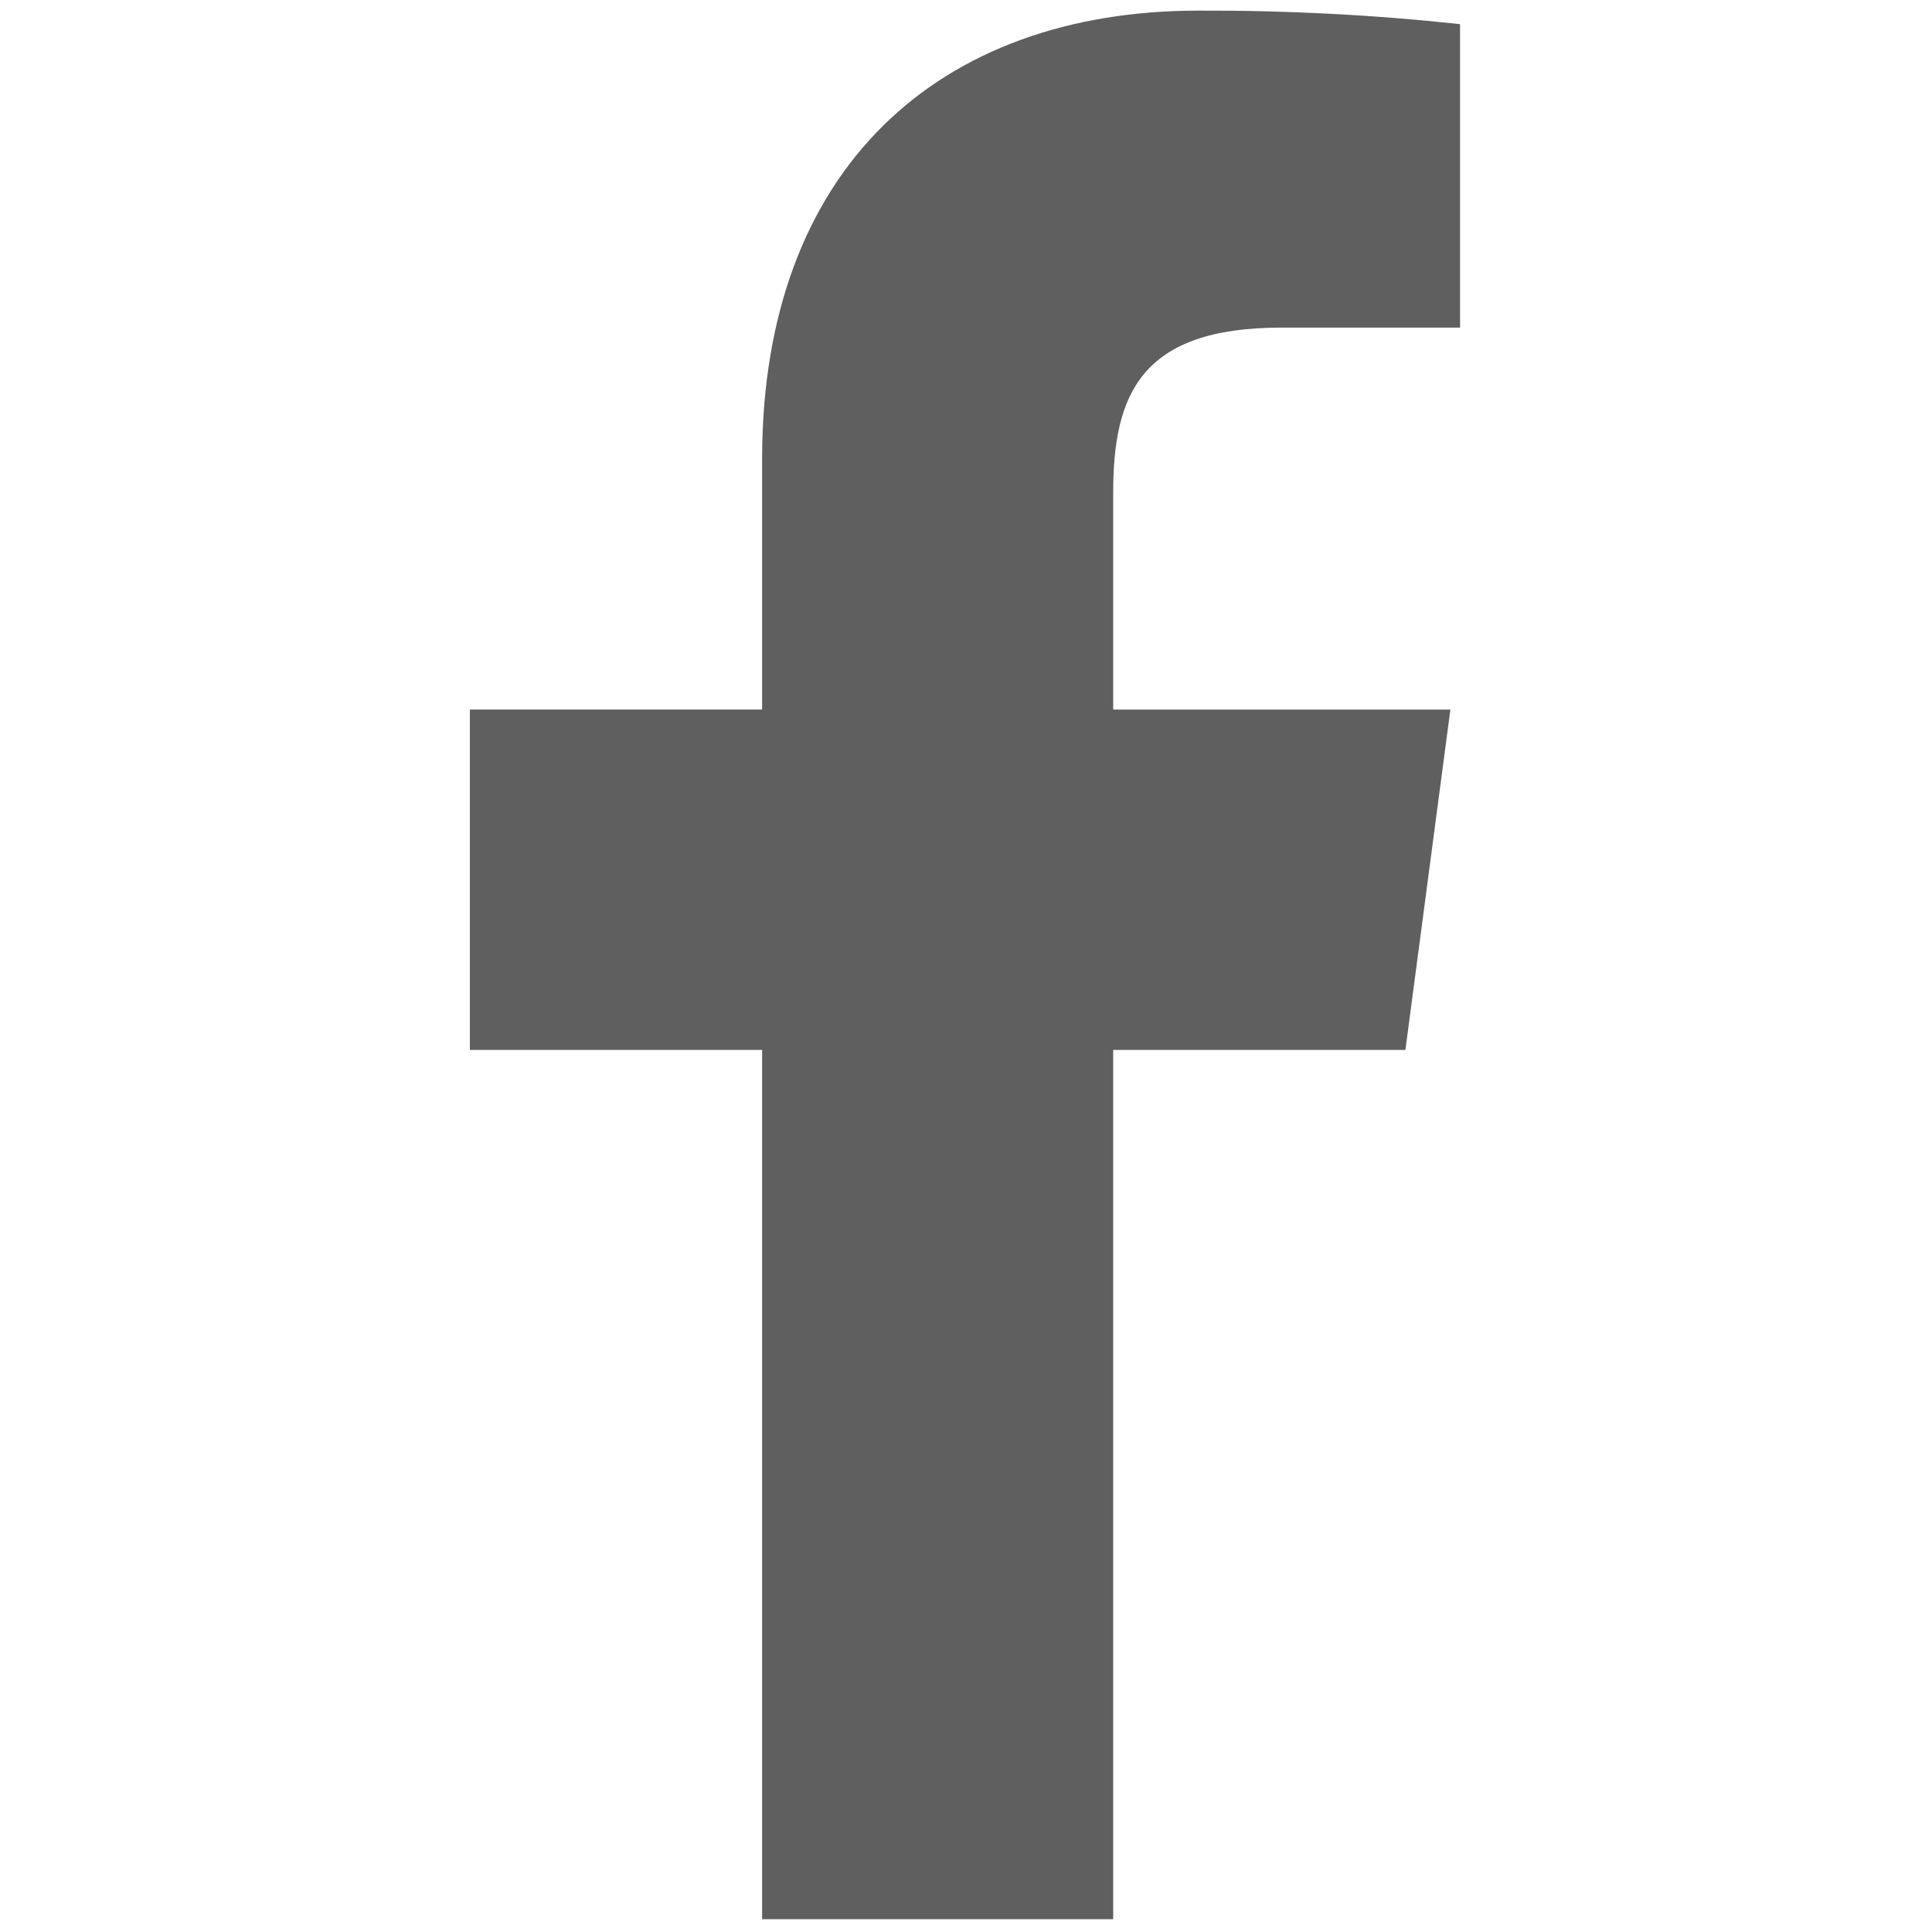
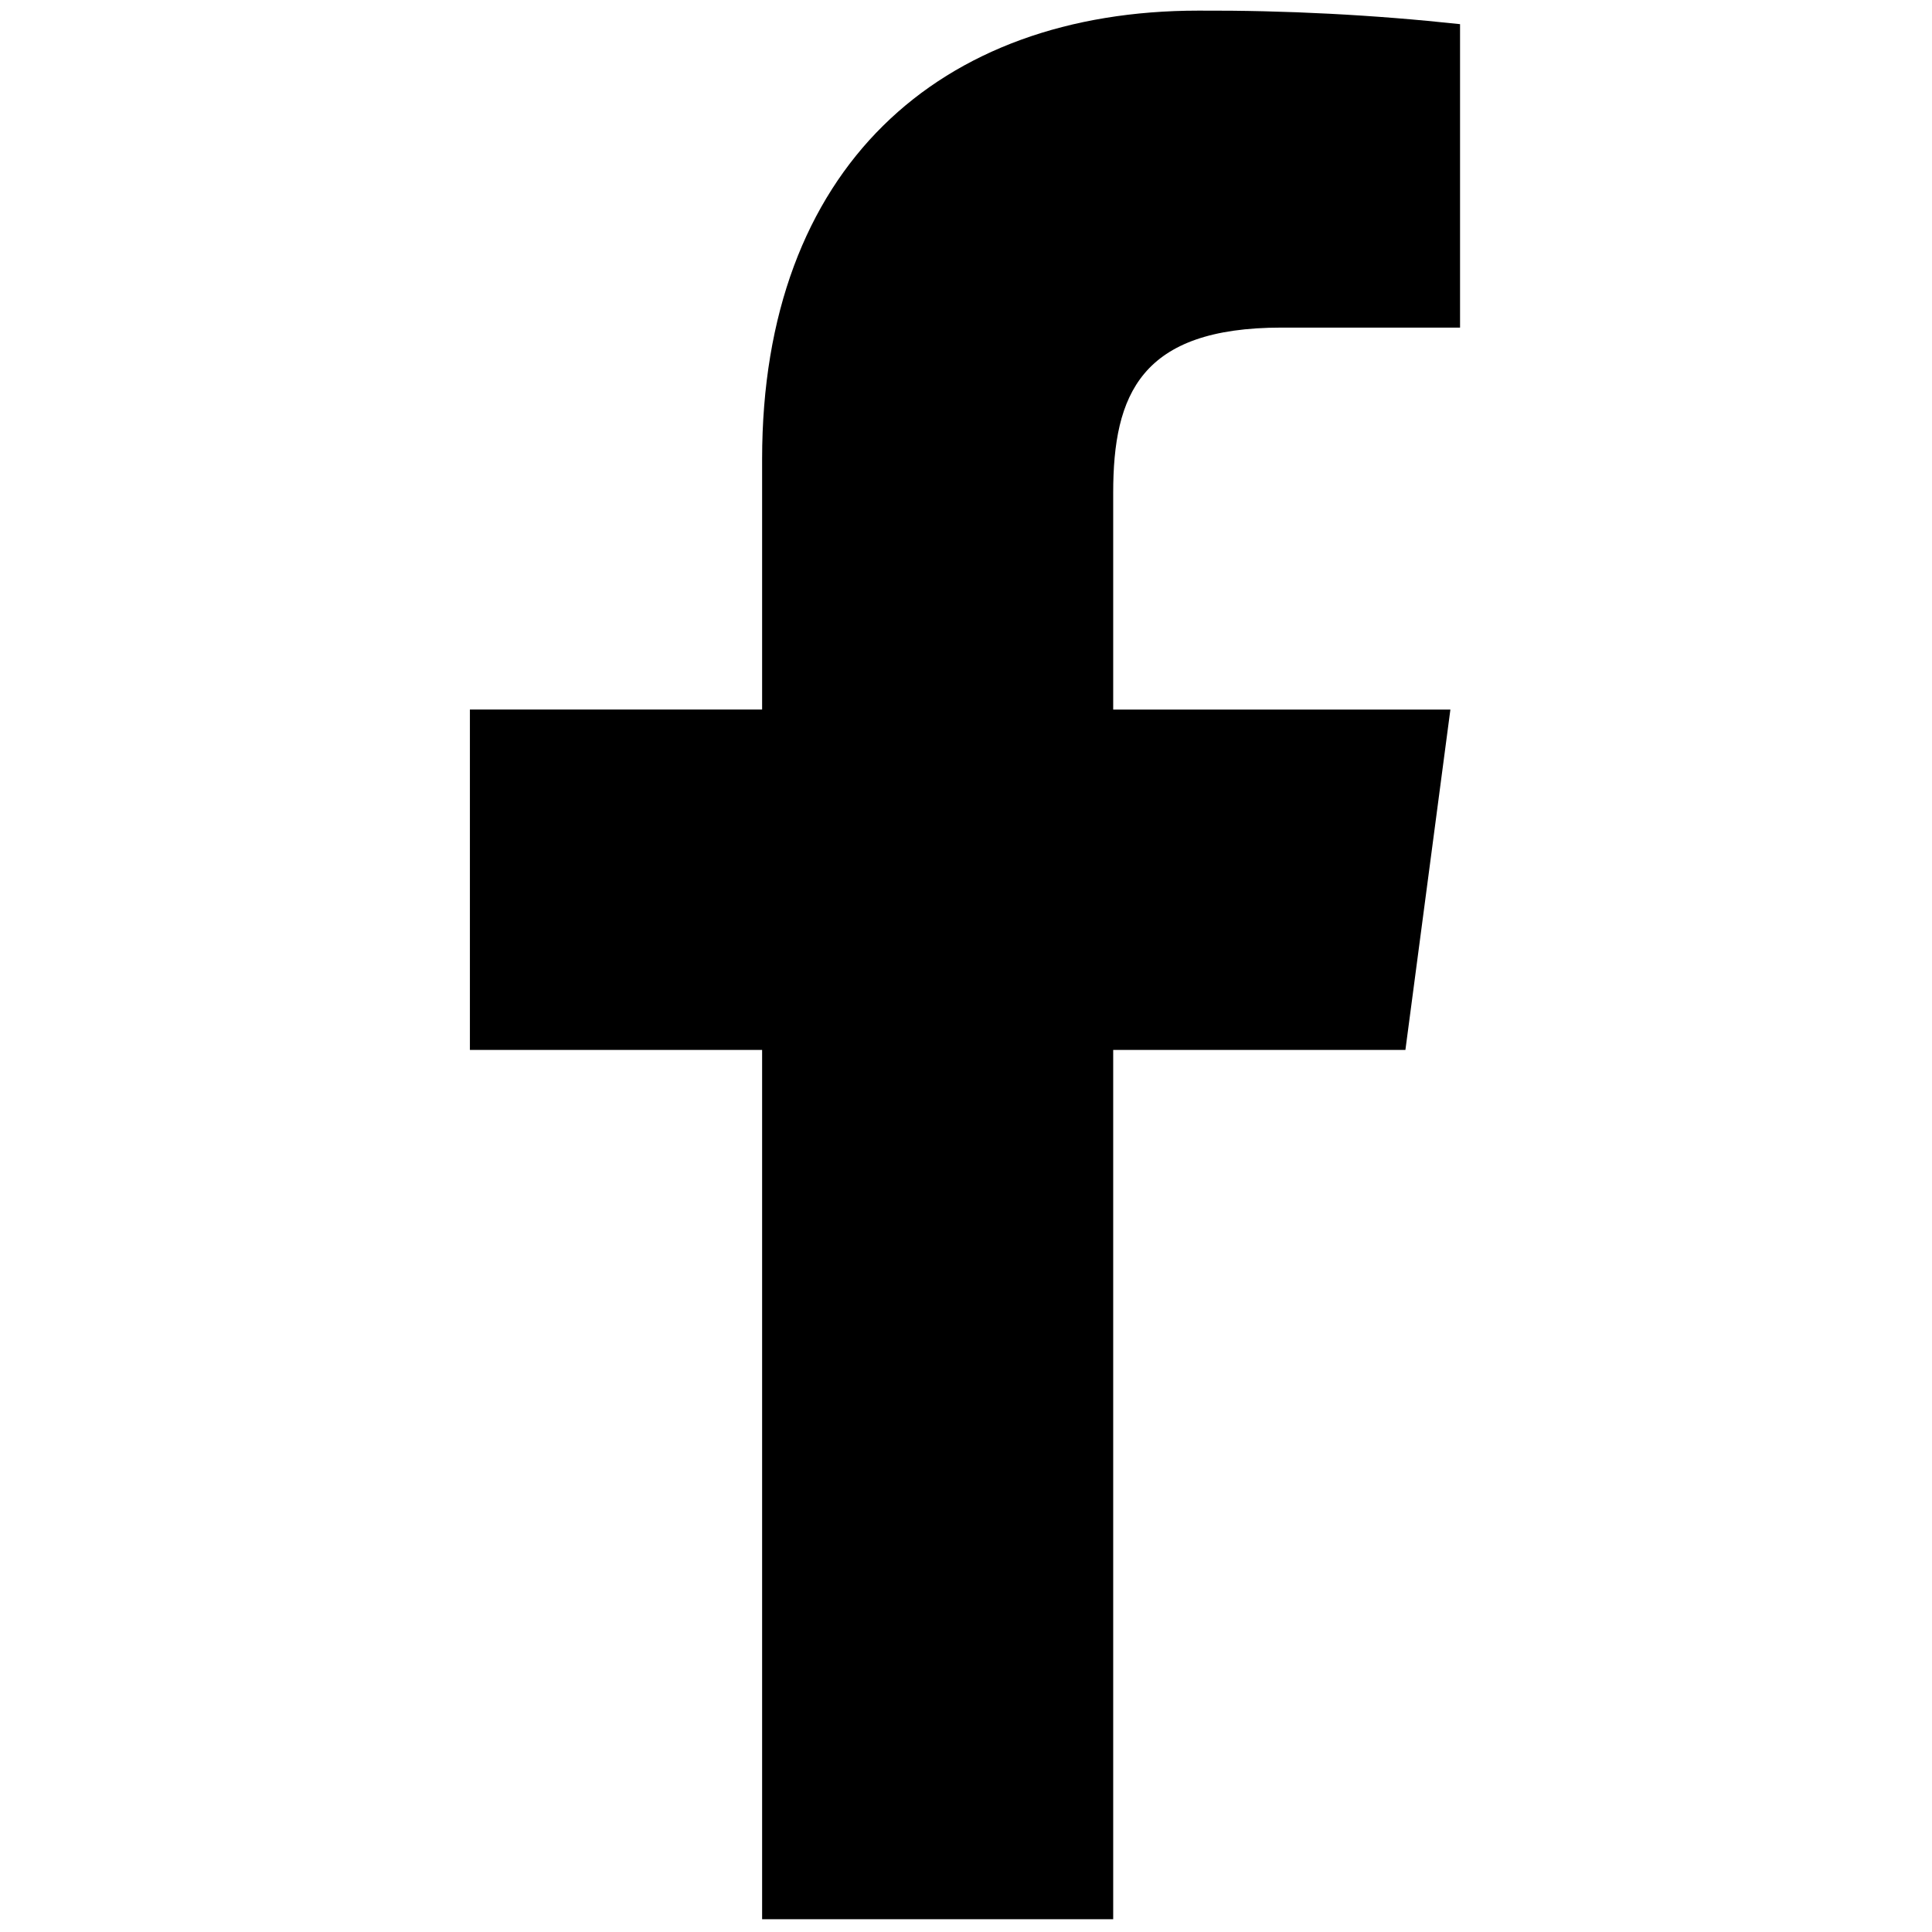
<svg xmlns="http://www.w3.org/2000/svg" viewBox="0 0 32 32">
-   <path fill="#5F5F5F" d="M18.438 31.788V17.39h4.84l.745-5.637h-5.585v-3.59c0-1.627.454-2.737 2.789-2.737h2.956V.4A38.923 38.923 0 0 0 19.85.176c-4.29 0-7.227 2.606-7.227 7.428v4.148h-4.84v5.638h4.84v14.398h5.816Z" />
+   <path fill="currentColor" d="M18.438 31.788V17.39h4.84l.745-5.637h-5.585v-3.59c0-1.627.454-2.737 2.789-2.737h2.956V.4A38.923 38.923 0 0 0 19.85.176c-4.29 0-7.227 2.606-7.227 7.428v4.148h-4.84v5.638h4.84v14.398h5.816Z" />
</svg>
